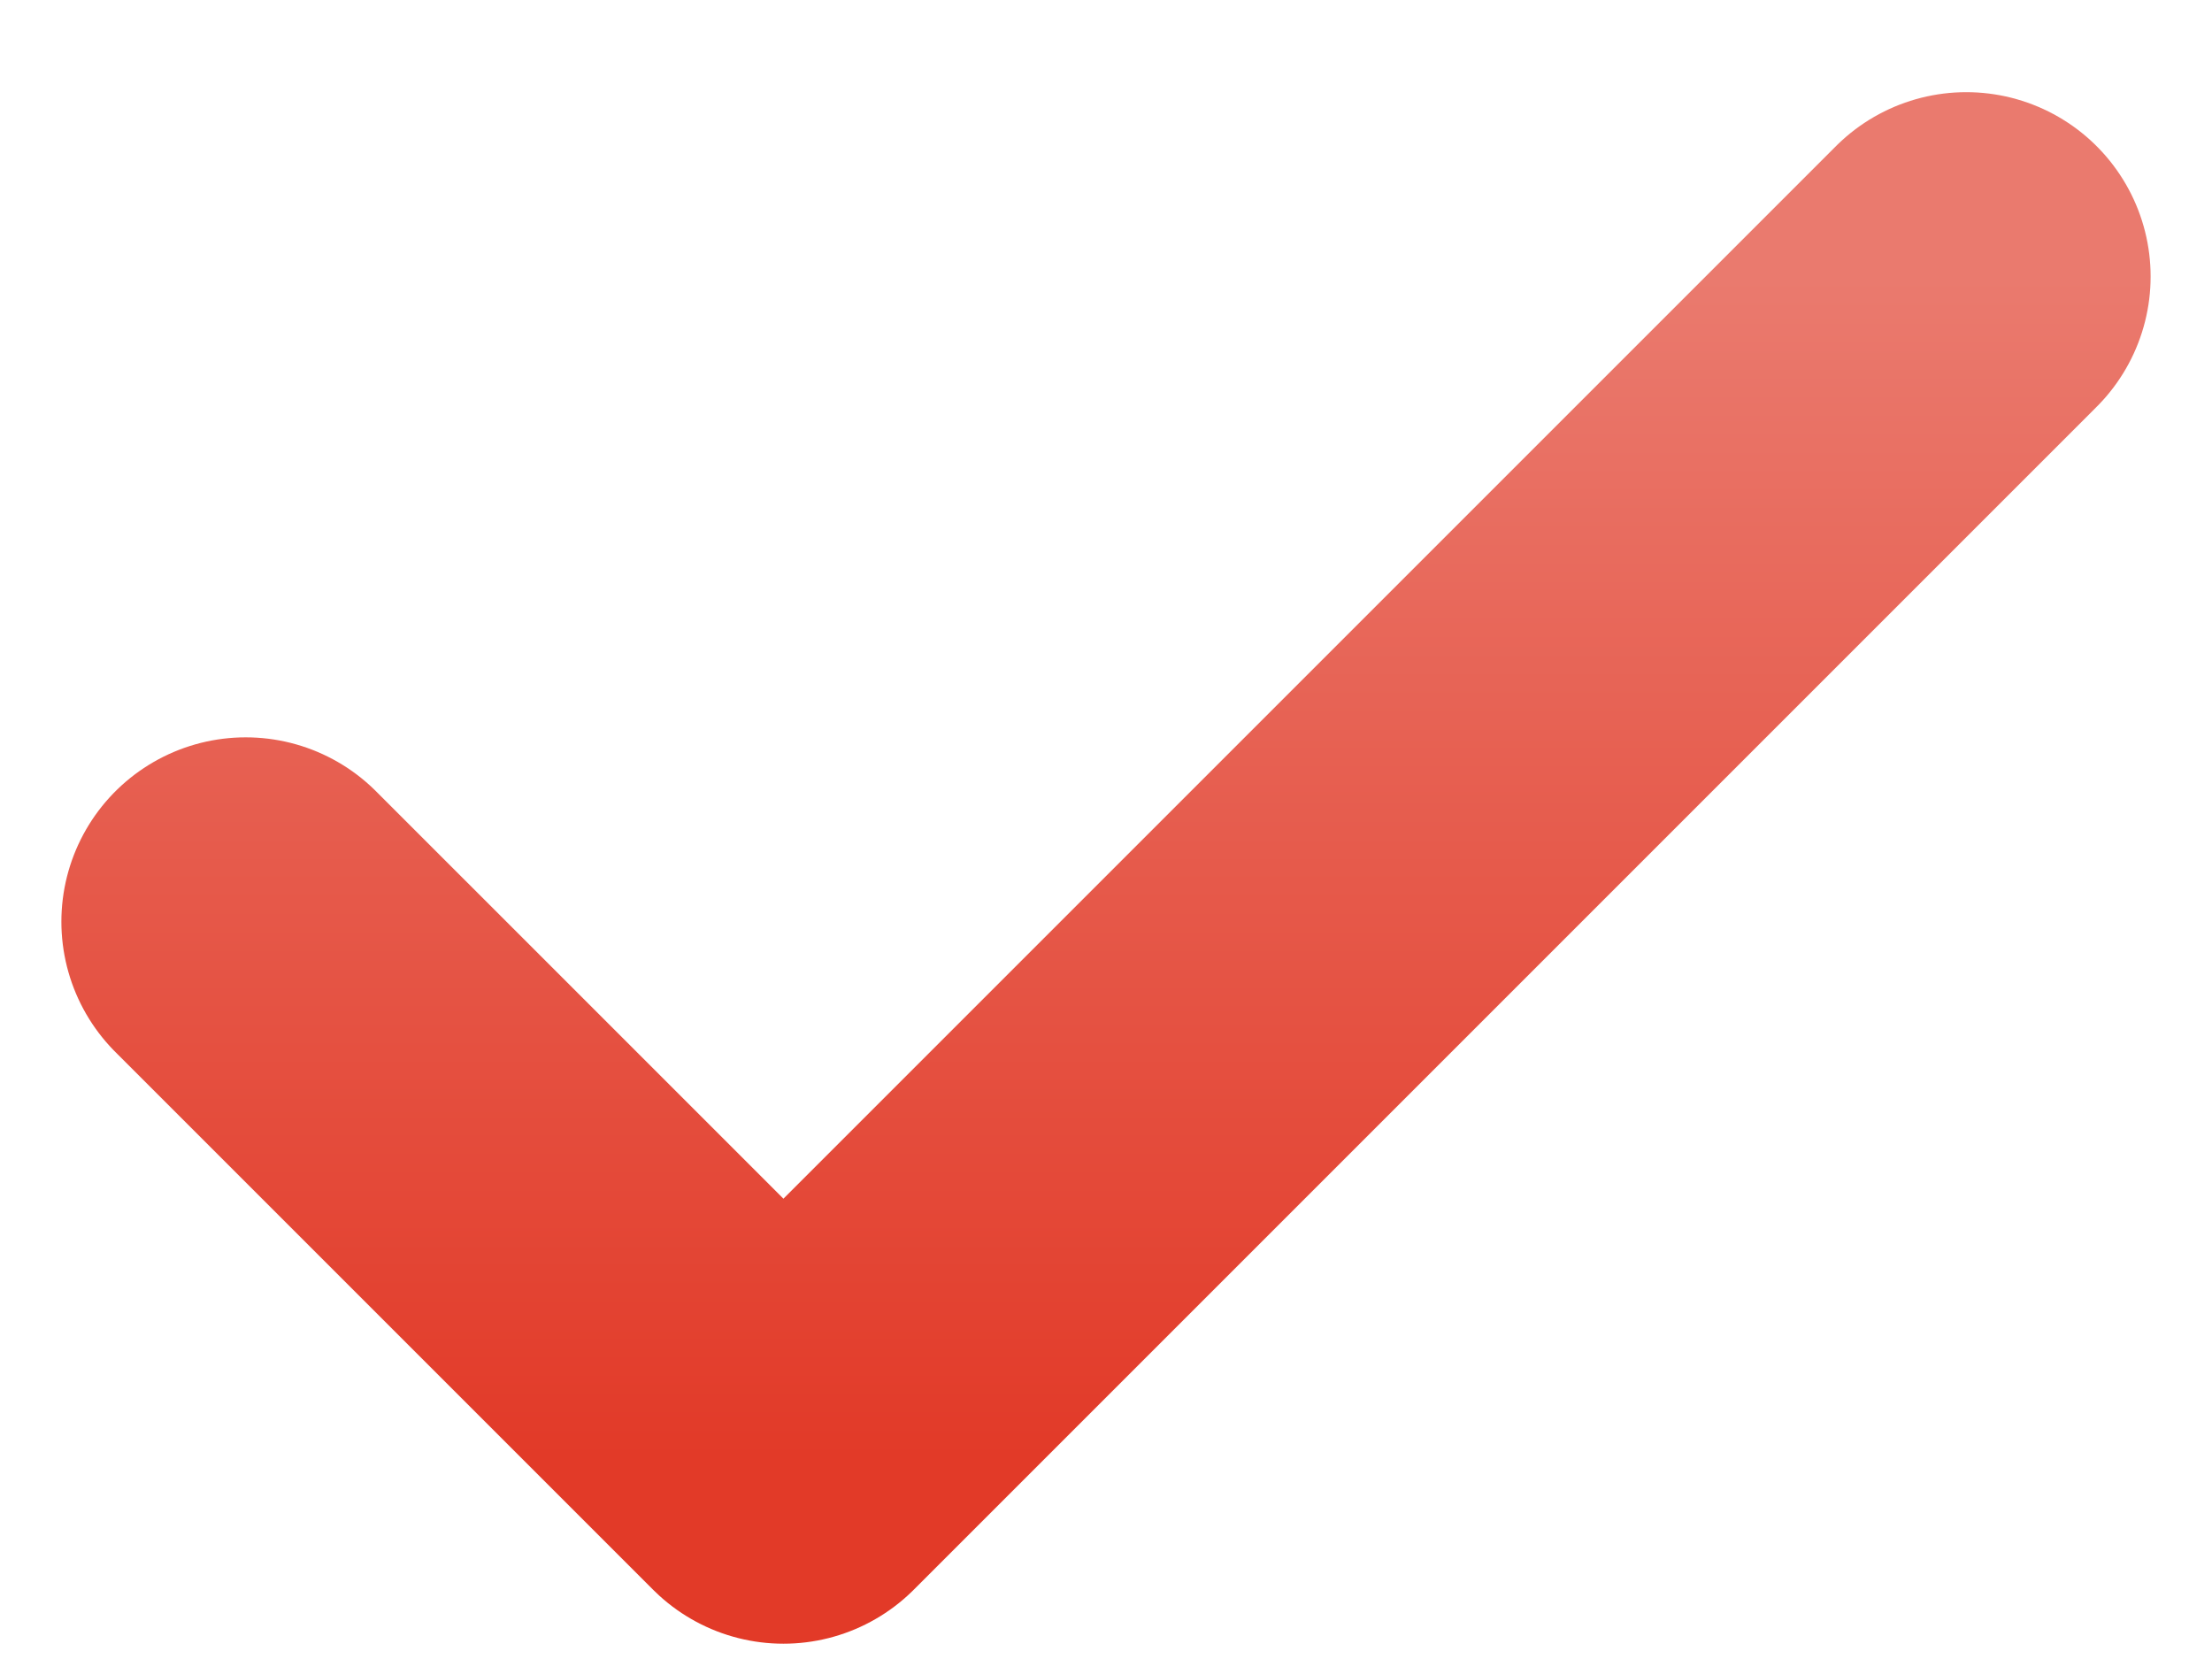
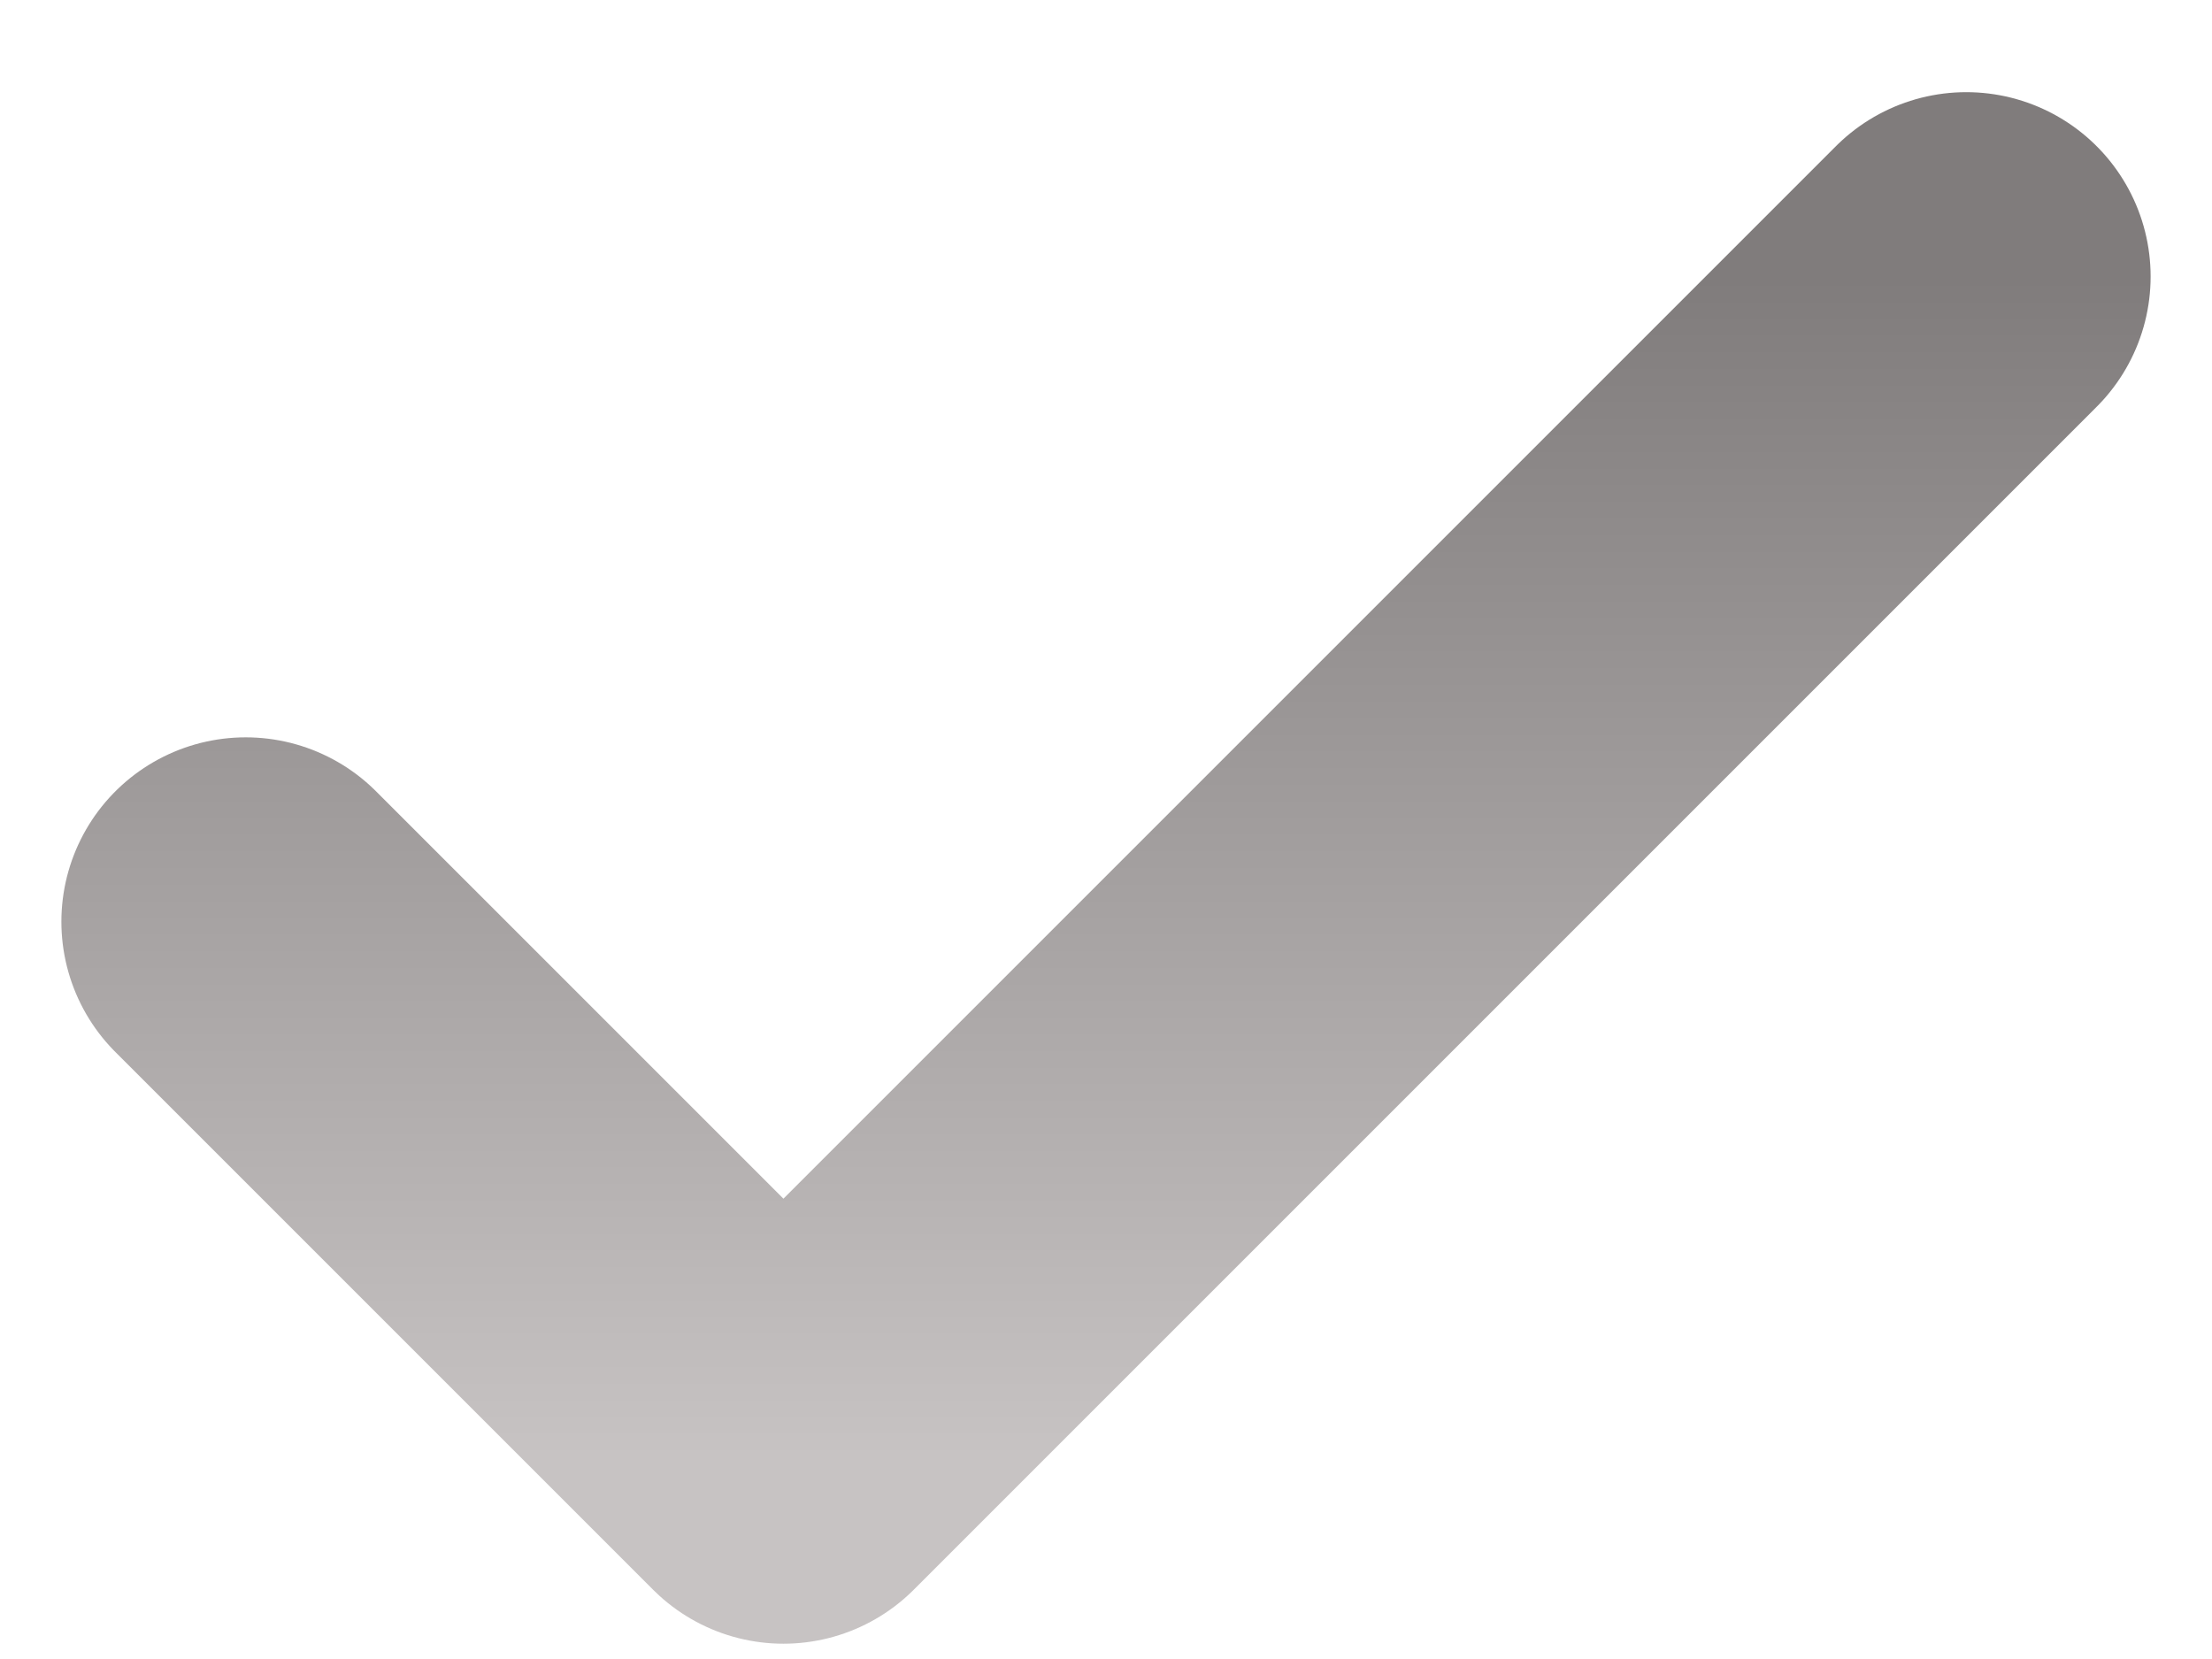
<svg xmlns="http://www.w3.org/2000/svg" width="12" height="9" viewBox="0 0 12 9" fill="none">
  <path d="M10.667 1.5L4.25 7.917L1.333 5" stroke="url(#paint0_linear)" stroke-width="2" stroke-linecap="round" stroke-linejoin="round" />
  <defs>
    <linearGradient id="paint0_linear" x1="6" y1="1.5" x2="6" y2="7.917" gradientUnits="userSpaceOnUse">
-       <stop stop-color="#EA7A6E" />
-       <stop offset="1" stop-color="#E23A28" />
+       <stop stop-color="#807c7c" />
+       <stop offset="1" stop-color="#c7c3c3" />
    </linearGradient>
  </defs>
</svg>
